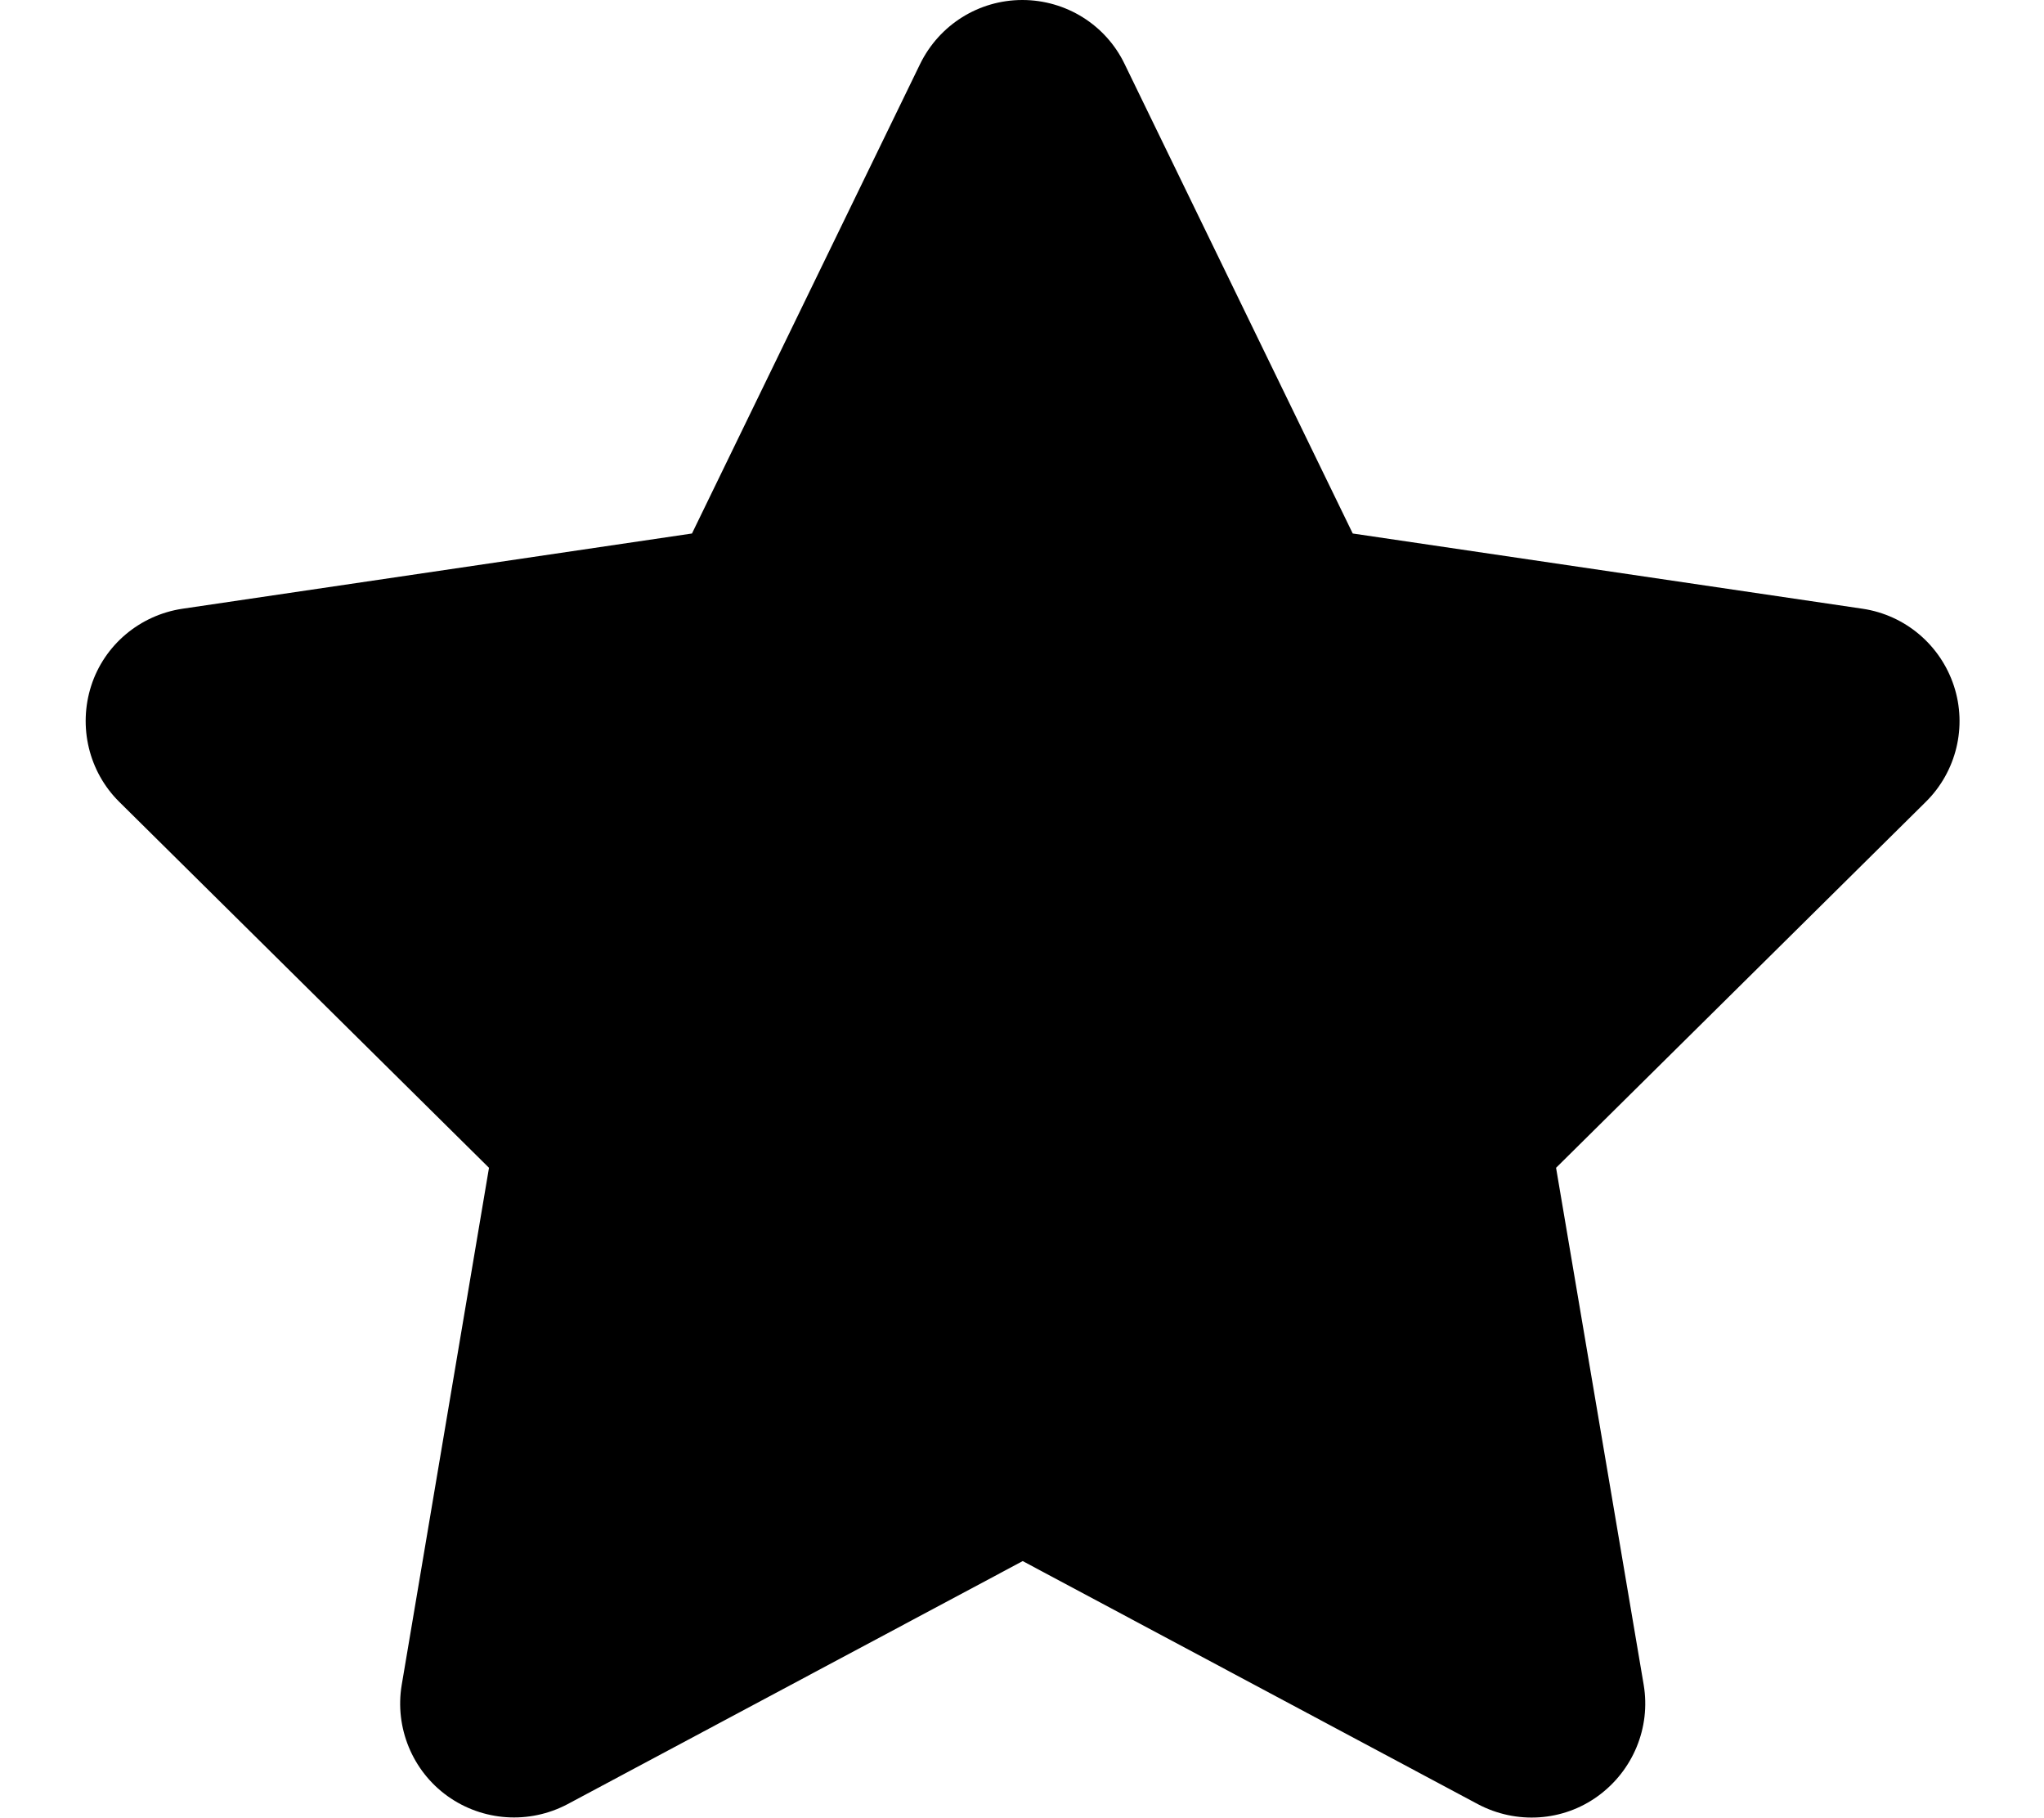
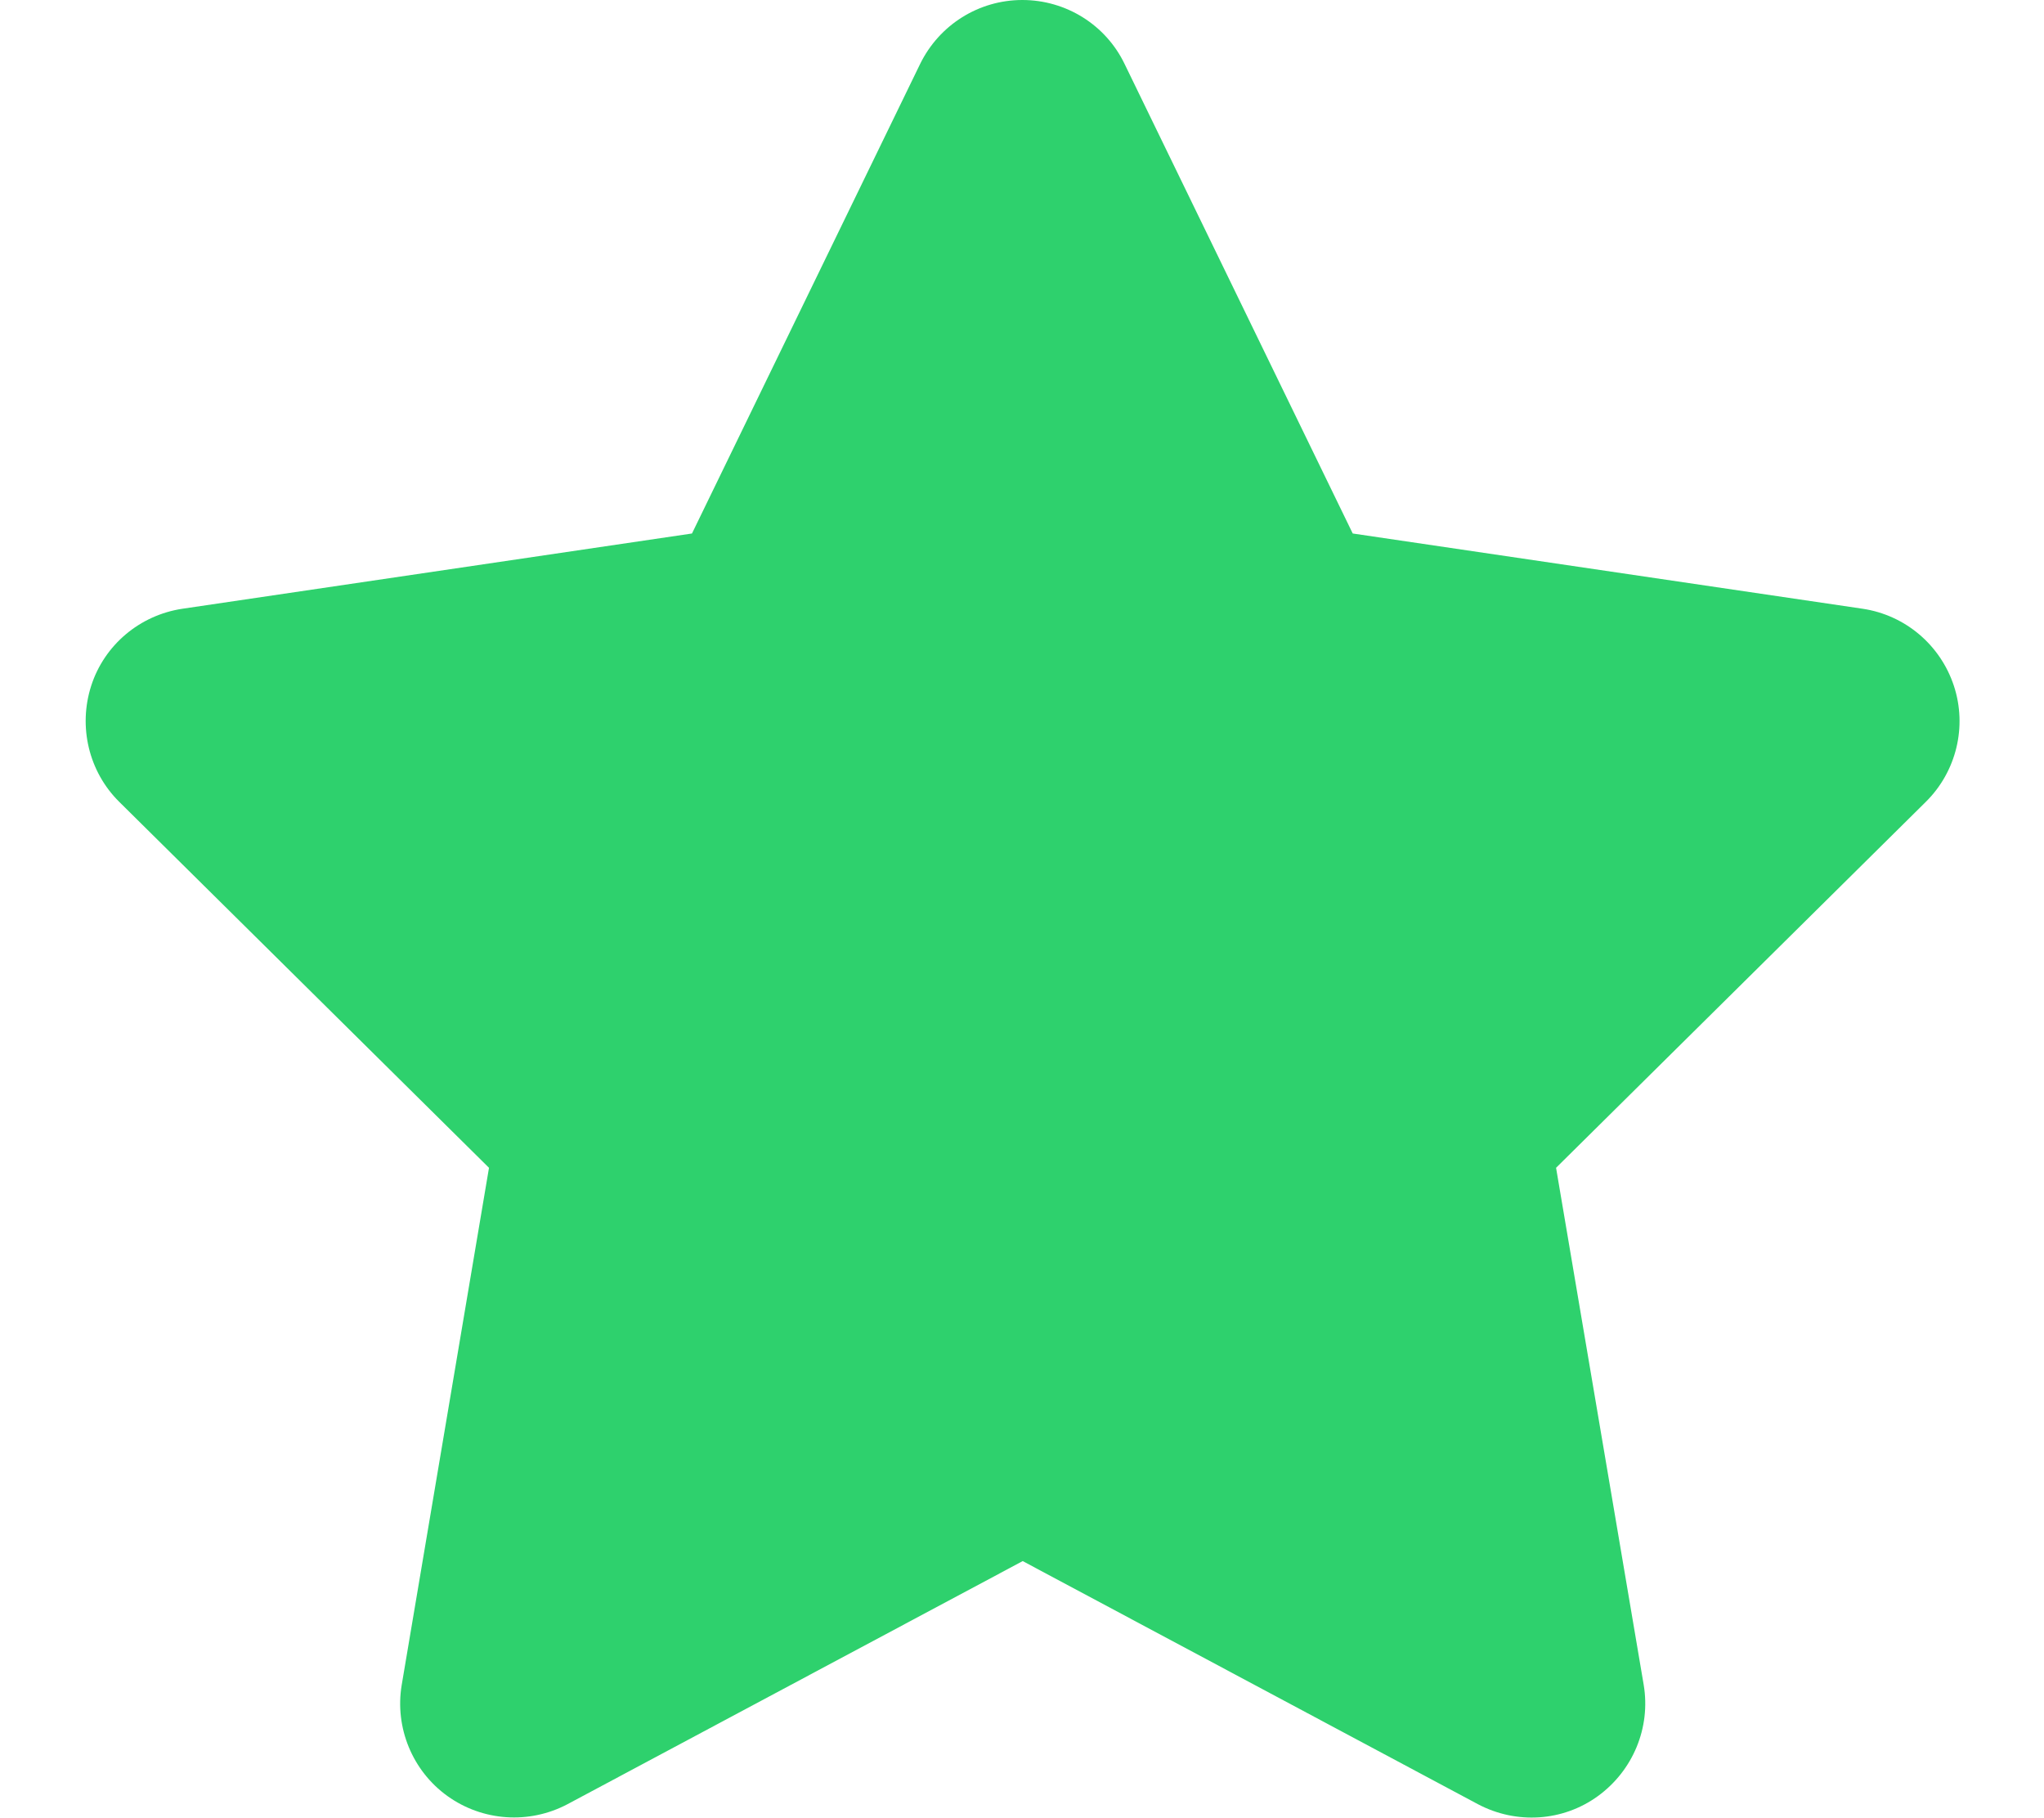
<svg xmlns="http://www.w3.org/2000/svg" viewBox="0 0 576 512">
+   <style>svg{fill:#2ed16d}</style>
  <path d="M316.9 18C311.6 7 300.4 0 288.1 0s-23.4 7-28.8 18L195 150.3 51.4 171.5c-12 1.8-22 10.2-25.7 21.7s-.7 24.2 7.9 32.7L137.8 329 113.2 474.7c-2 12 3 24.2 12.9 31.3s23 8 33.8 2.3l128.3-68.5 128.3 68.5c10.8 5.7 23.9 4.9 33.8-2.3s14.9-19.3 12.9-31.3L438.5 329 542.7 225.9c8.6-8.5 11.7-21.2 7.9-32.7s-13.7-19.9-25.7-21.7L381.2 150.3 316.9 18z" />
</svg>
